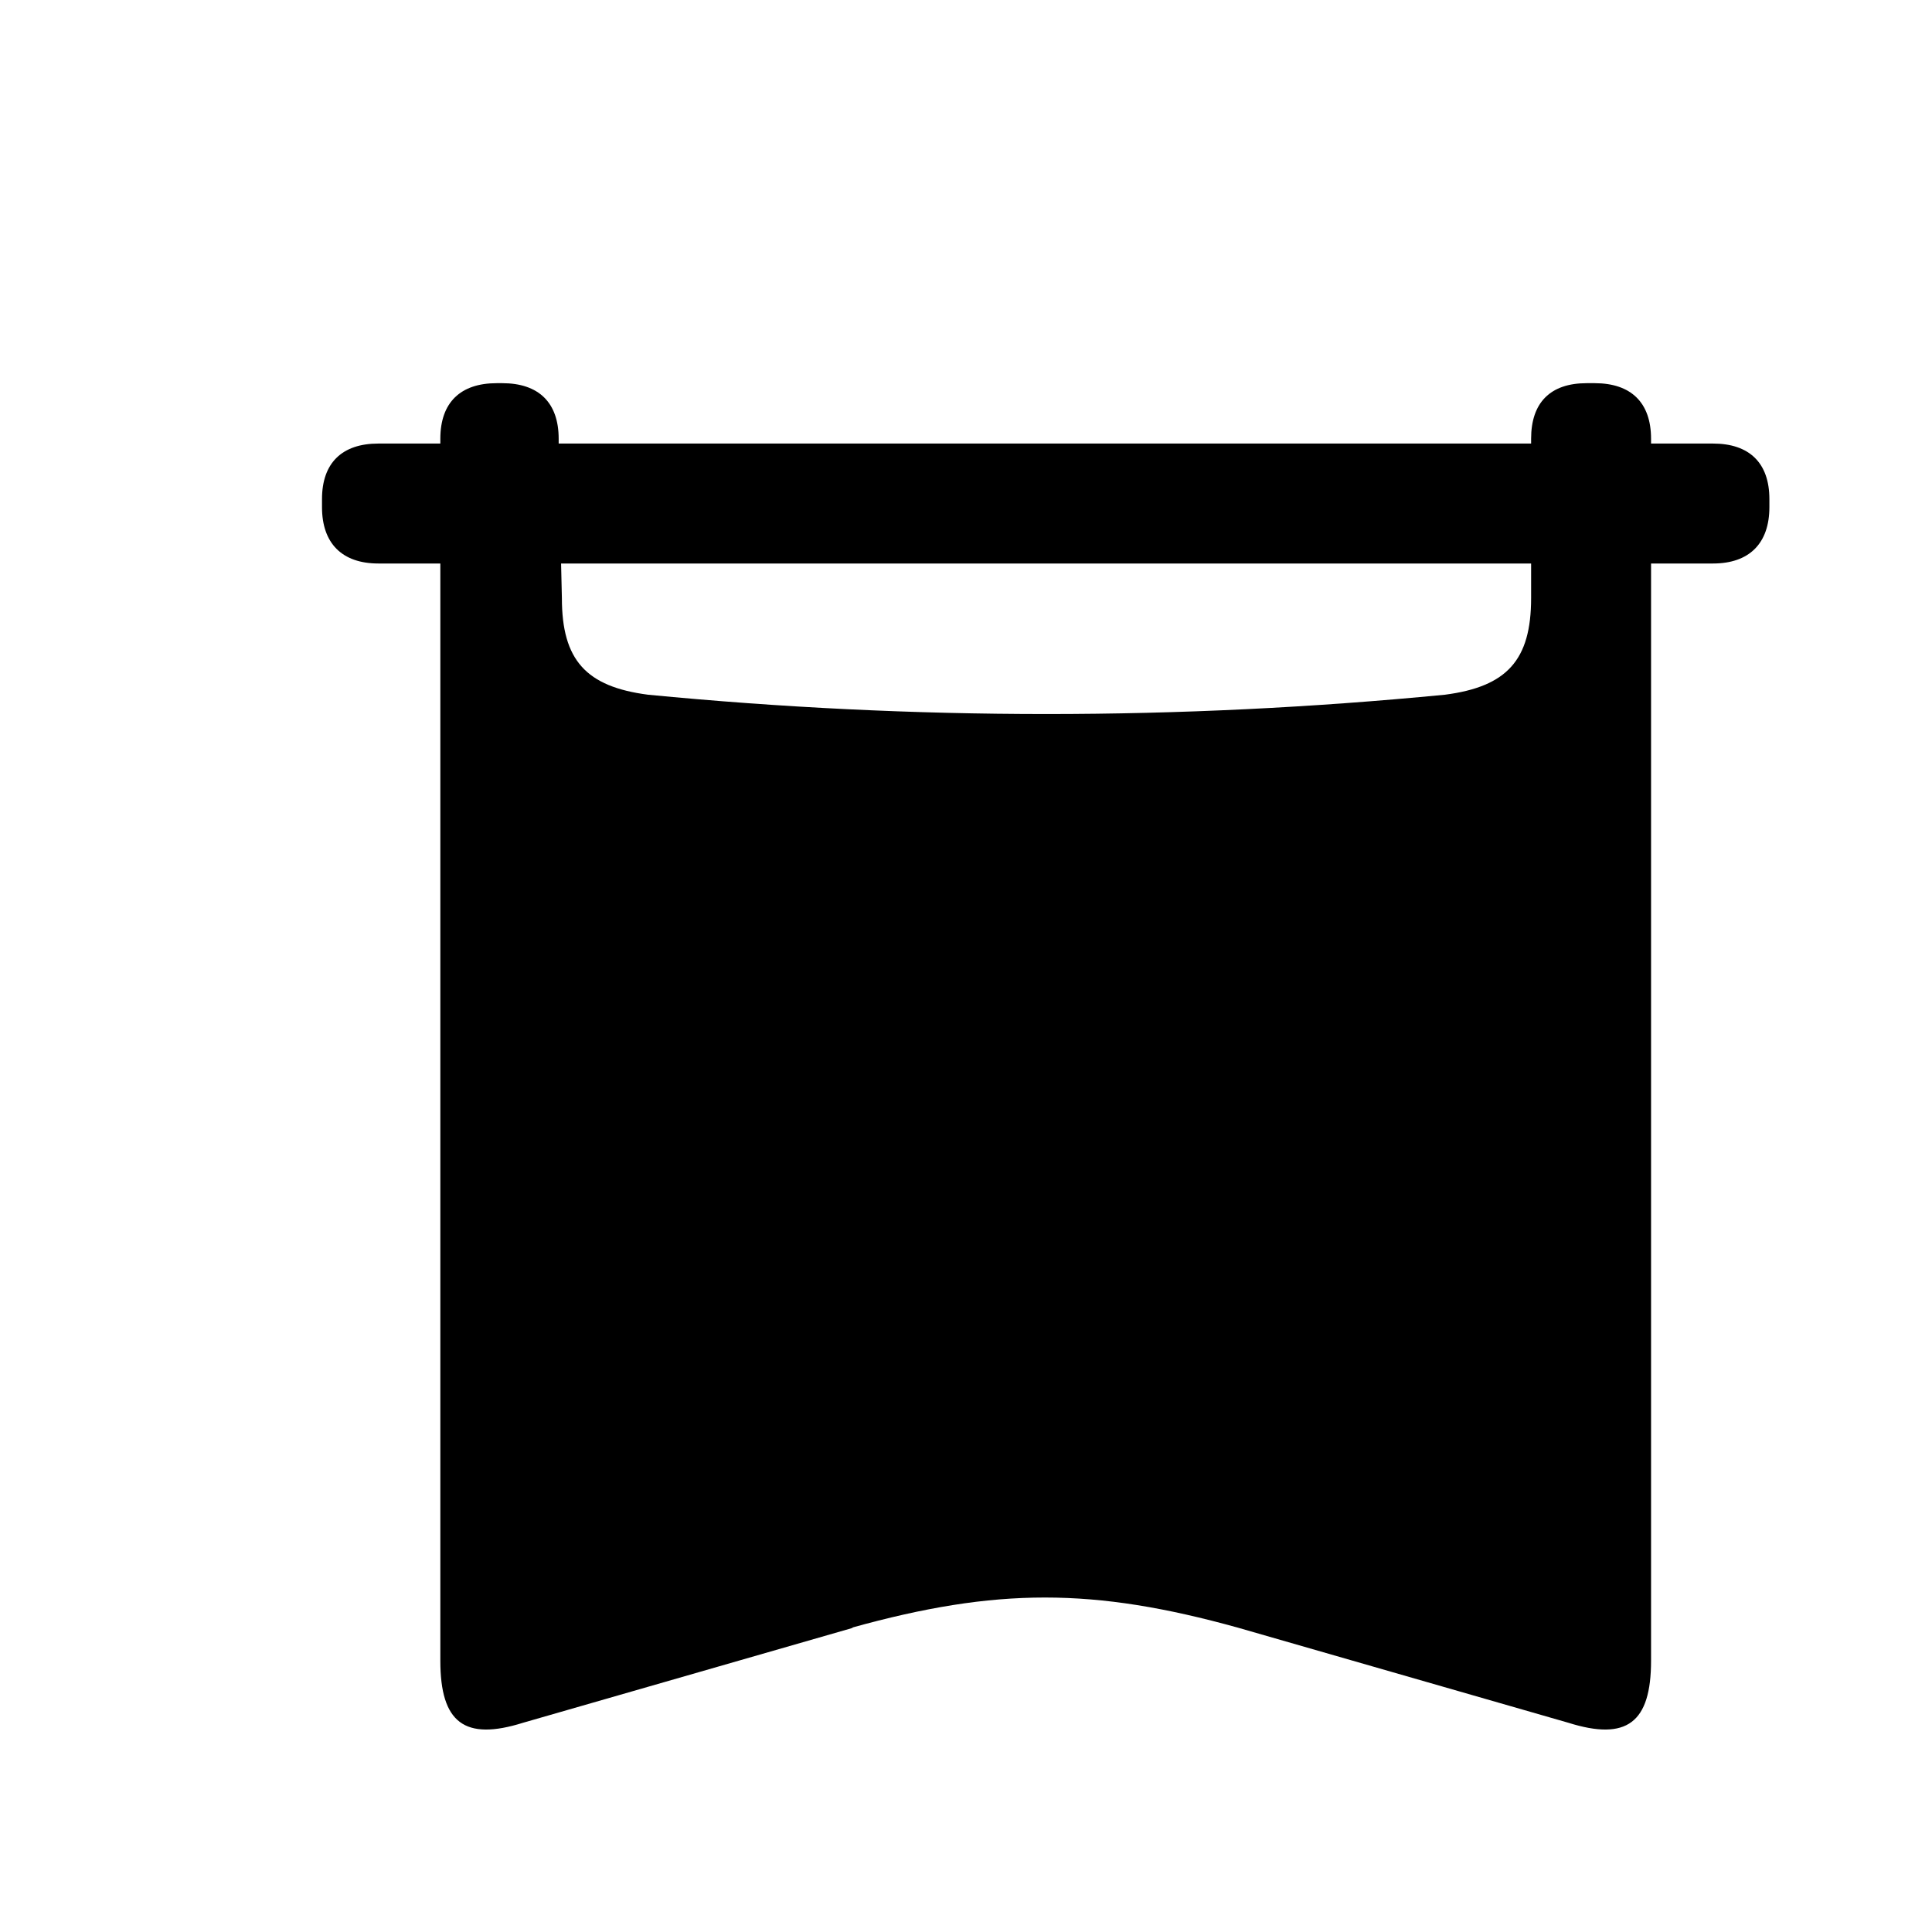
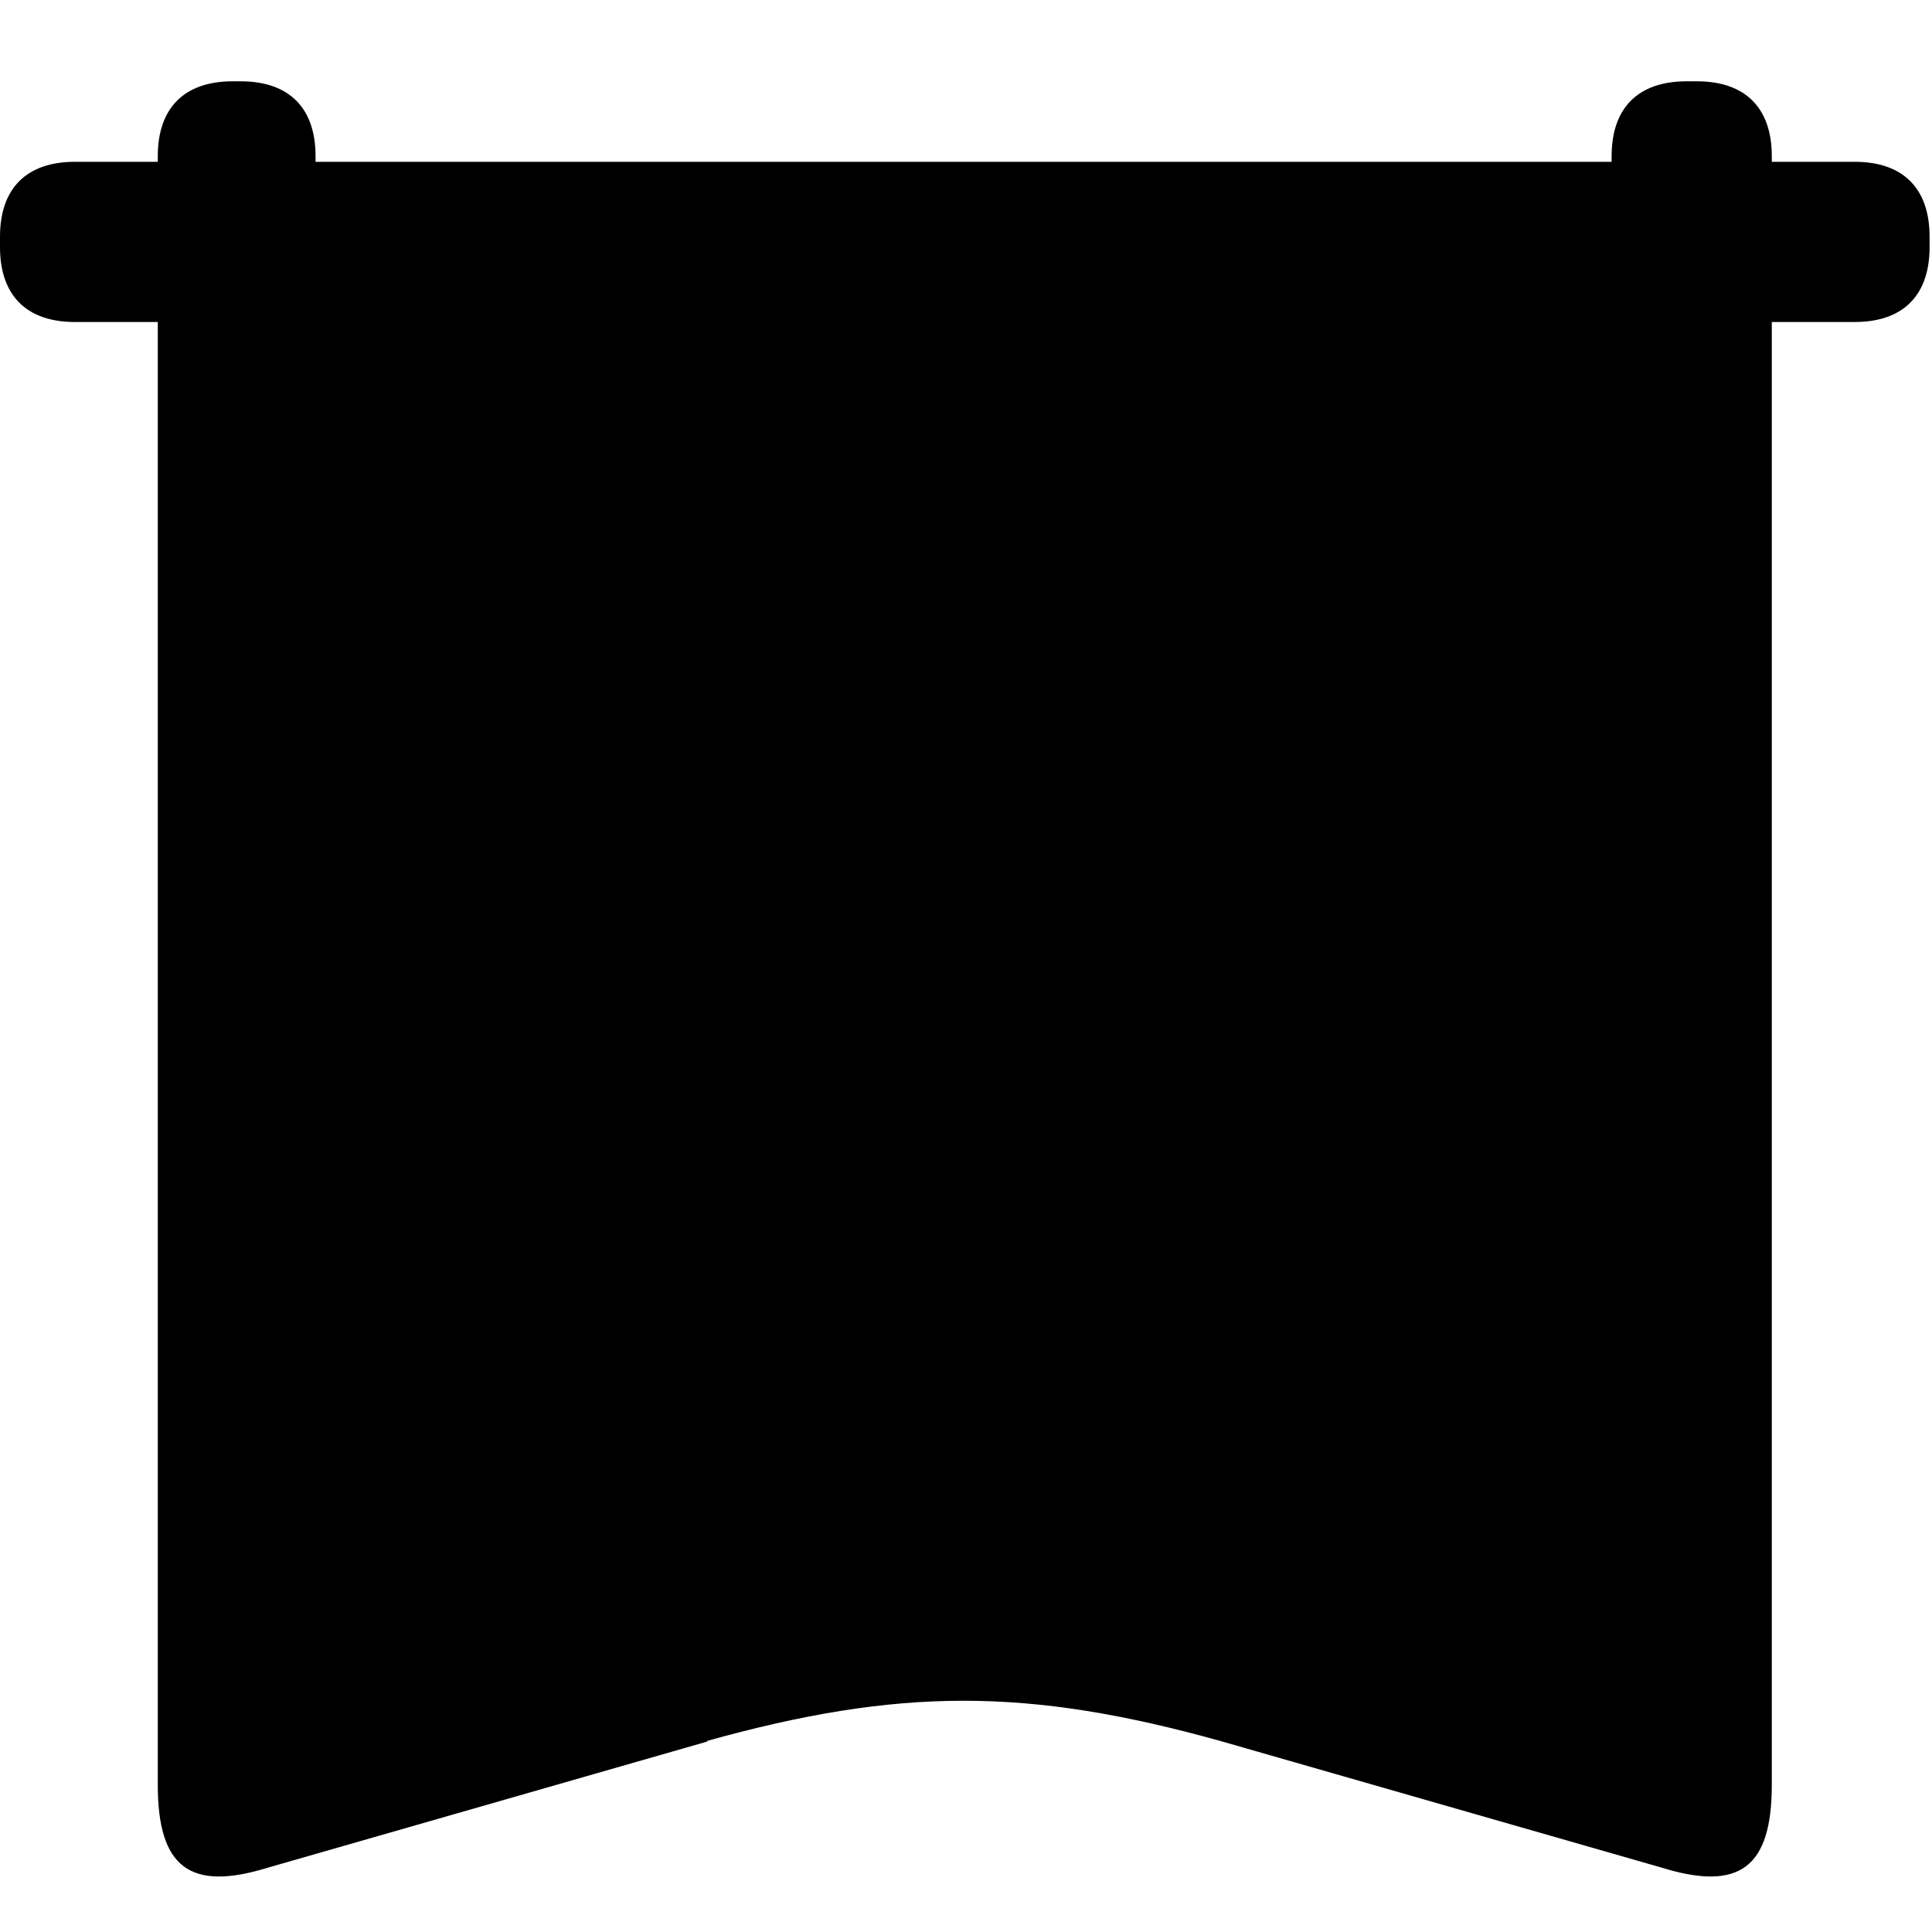
- <svg xmlns="http://www.w3.org/2000/svg" viewBox="0 0 24 24" fill="currentColor">
-   <path d="M10.6,20.22L6.5,21.4C5.77,21.63,5.47,21.4,5.47,20.63L5.47,7L4.7,7C4.25,7,4,6.75,4,6.3L4,6.2C4,5.75,4.25,5.51,4.7,5.51L5.47,5.51L5.47,5.45C5.47,5,5.72,4.76,6.17,4.76L6.24,4.76C6.69,4.76,6.94,5,6.94,5.45L6.94,5.51L19.02,5.51L19.02,5.45C19.02,5,19.26,4.76,19.71,4.76L19.81,4.76C20.26,4.76,20.51,5,20.51,5.45L20.51,5.51L21.28,5.51C21.73,5.51,21.98,5.75,21.98,6.2L21.98,6.3C21.98,6.75,21.73,7,21.28,7L20.51,7L20.51,20.63C20.51,21.4,20.21,21.63,19.48,21.4L15.38,20.22C13.58,19.72,12.38,19.72,10.58,20.22ZM6.98,7.43C6.98,8.2,7.28,8.53,8.05,8.63C11.35,8.95,14.65,8.95,17.95,8.63C18.72,8.53,19.02,8.2,19.02,7.43L19.02,7L6.97,7Z" />
+ <svg xmlns="http://www.w3.org/2000/svg" viewBox="0 0 24 24">
+   <path d="M8.8,21.63L3.33,23.2C2.36,23.5,1.96,23.2,1.96,22.17L1.96,4L0.93,4C0.33,4,0,3.67,0,3.07L0,2.94C0,2.34,0.33,2.01,0.93,2.01L1.96,2.01L1.96,1.94C1.96,1.34,2.29,1.01,2.89,1.01L2.99,1.01C3.59,1.01,3.92,1.34,3.92,1.94L3.92,2.01L20.02,2.01L20.02,1.94C20.02,1.34,20.35,1.01,20.95,1.01L21.08,1.01C21.68,1.01,22.01,1.34,22.01,1.94L22.01,2.01L23.04,2.01C23.64,2.01,23.97,2.34,23.97,2.94L23.97,3.07C23.97,3.67,23.64,4,23.04,4L22.01,4L22.01,22.17C22.01,23.2,21.61,23.5,20.64,23.2L15.17,21.63C12.77,20.96,11.17,20.96,8.77,21.63Z" fill="currentColor" />
+   <path d="M3.97,4.57C3.97,5.6,4.37,6.04,5.4,6.17C9.8,6.6,14.2,6.6,18.6,6.17C19.63,6.04,20.03,5.6,20.03,4.57L20.03,4L3.96,4Z" fill="currentColor" />
</svg>
